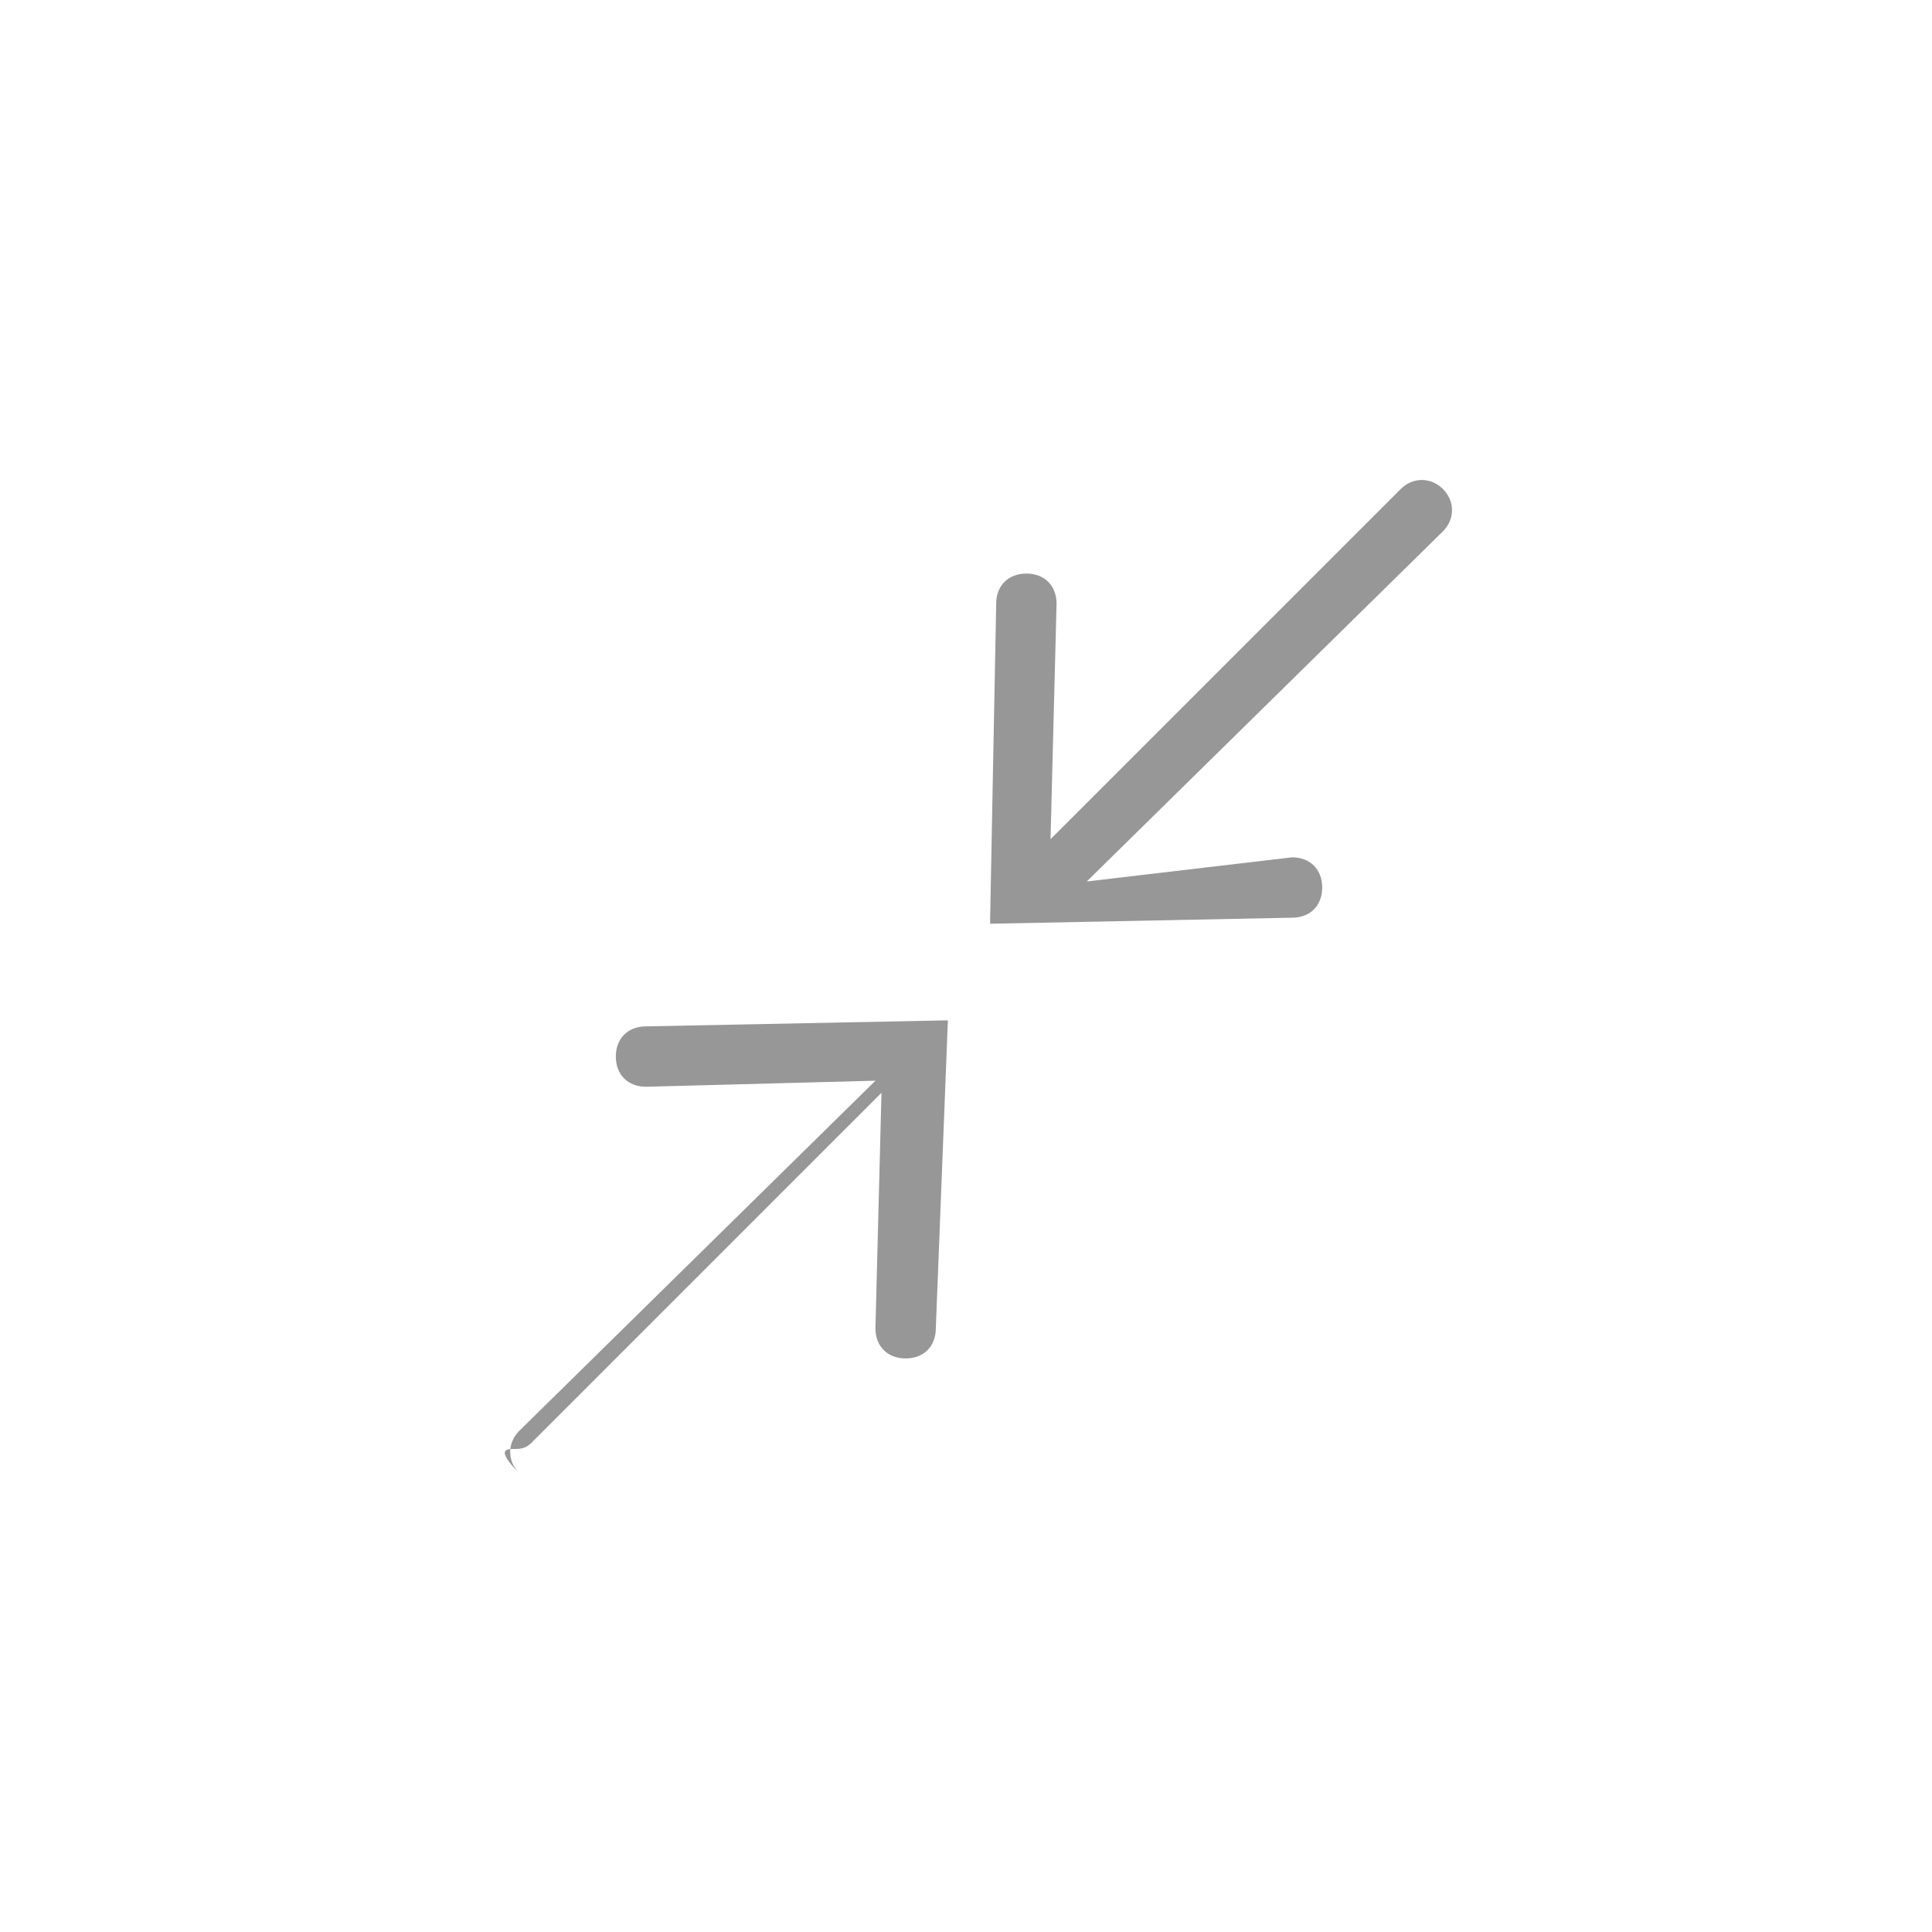
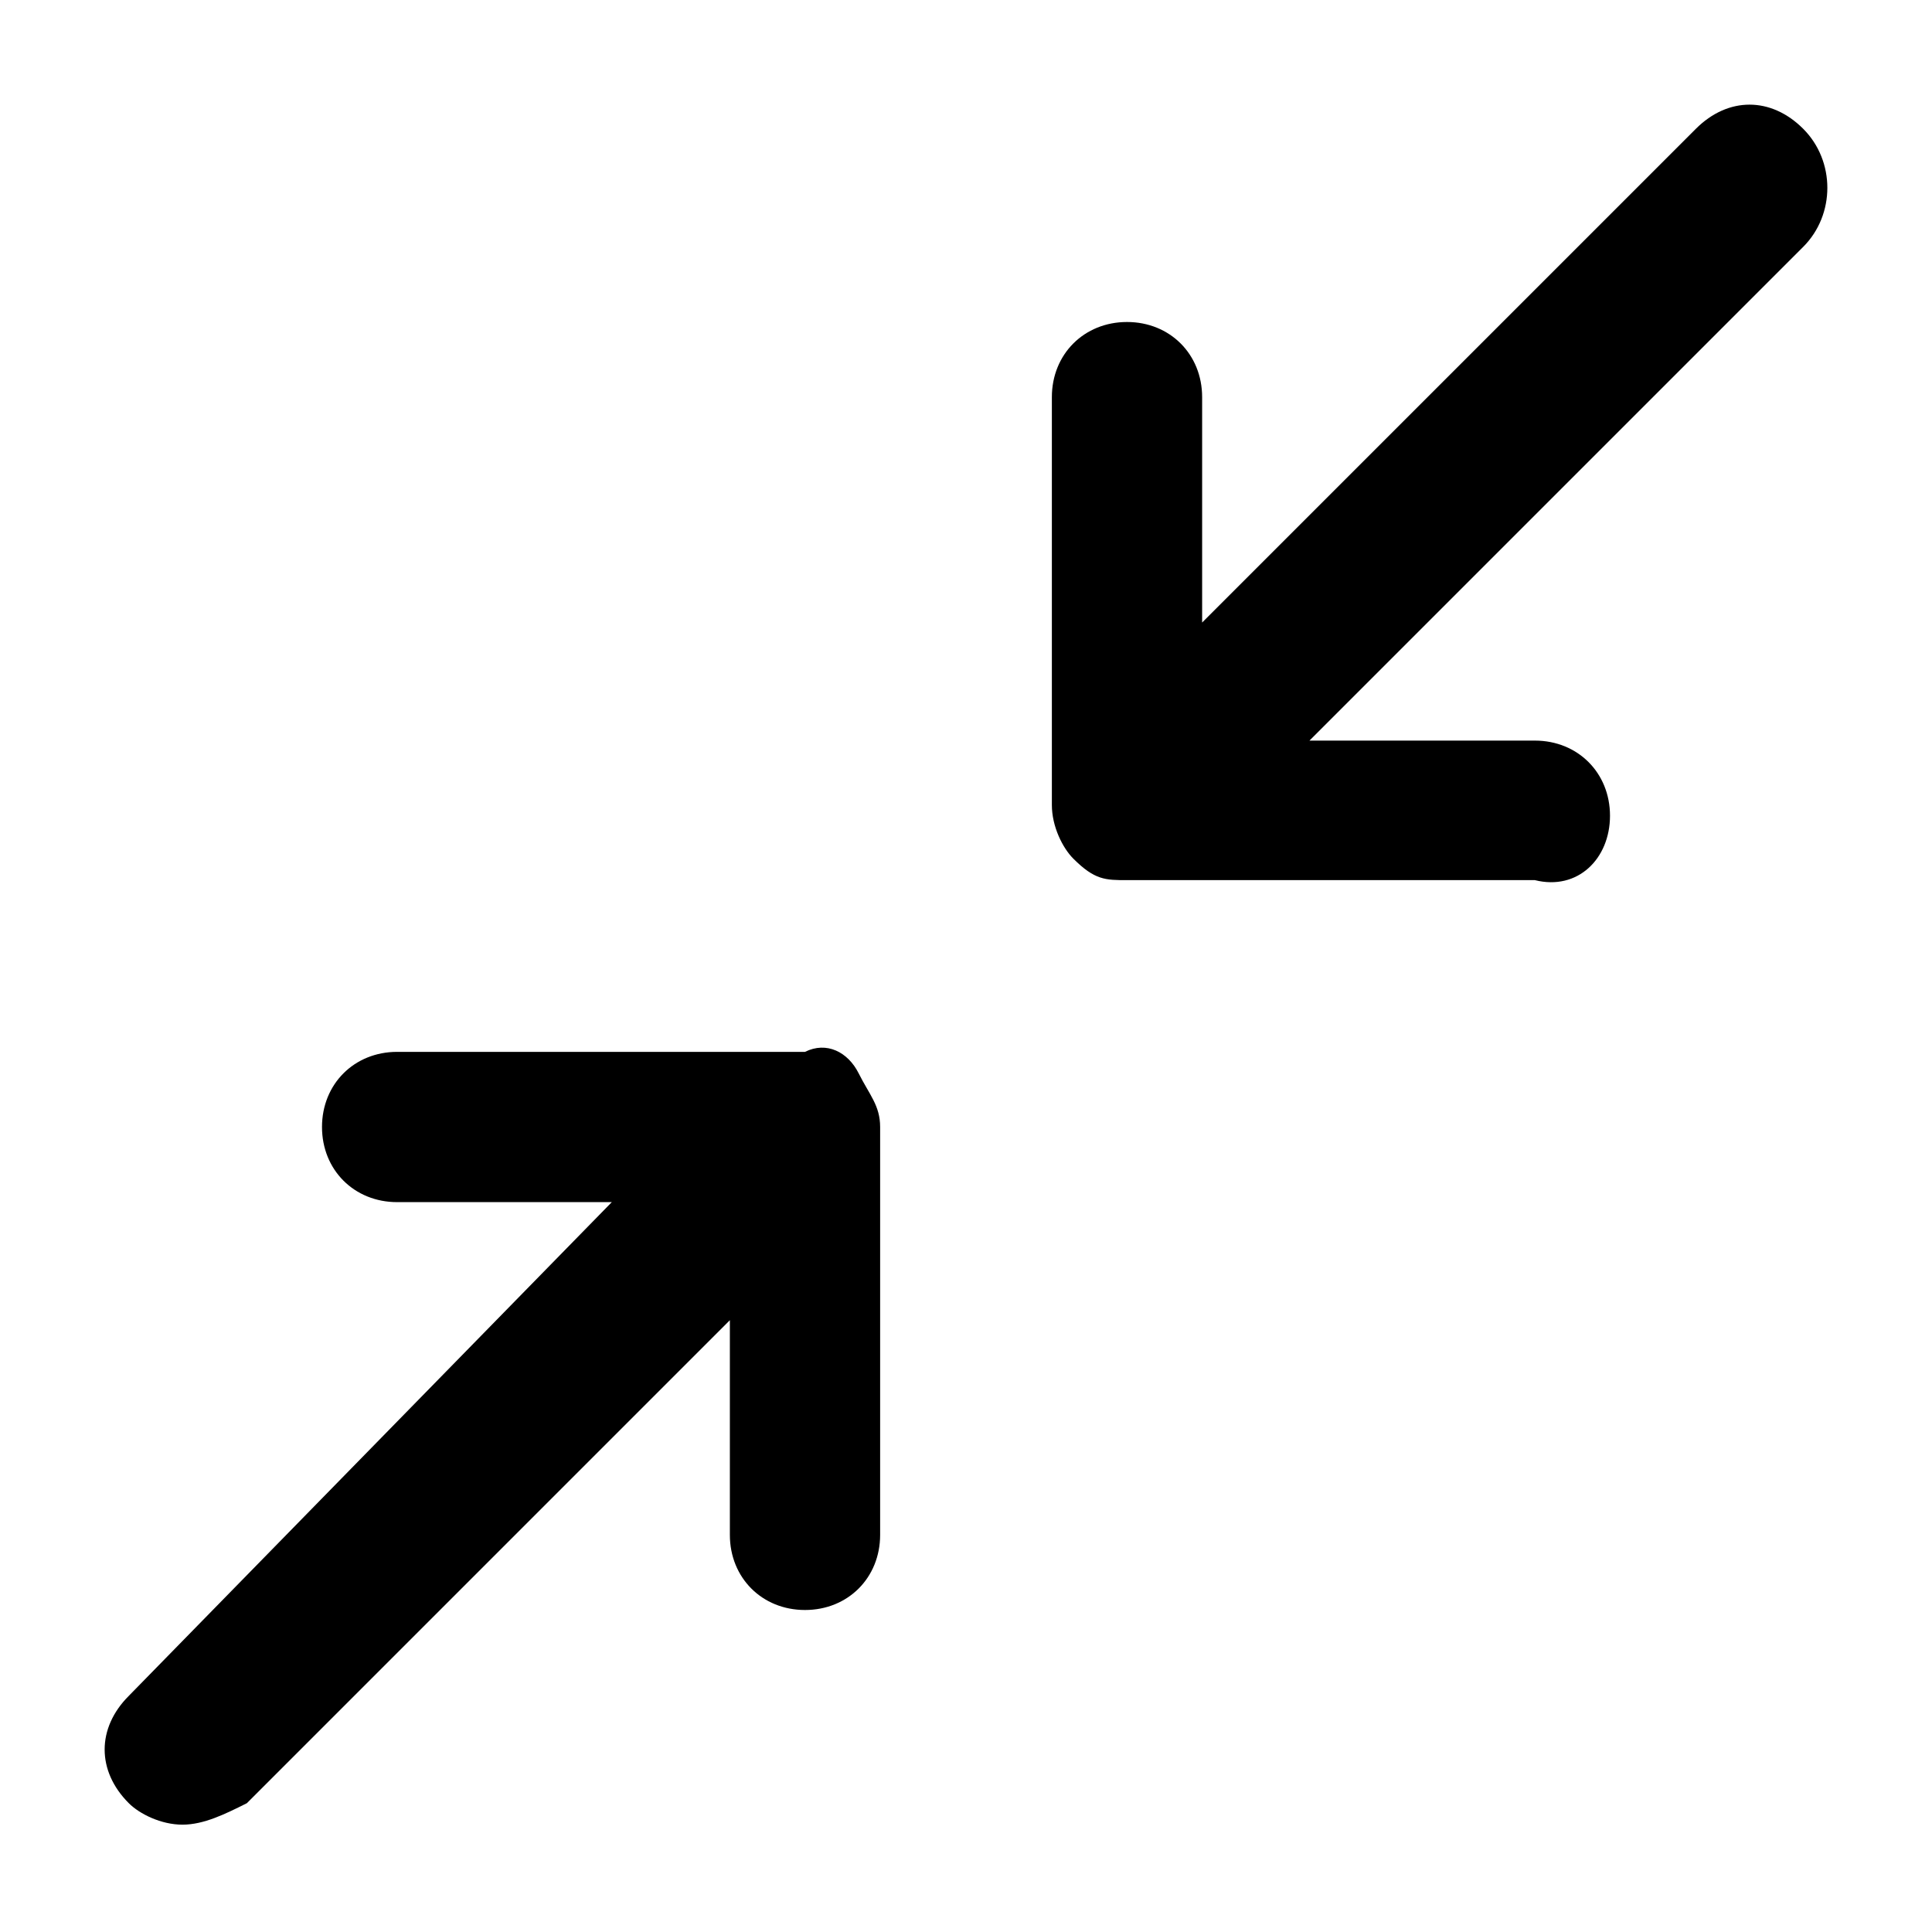
- <svg xmlns="http://www.w3.org/2000/svg" version="1.1" id="Layer_1" x="0px" y="0px" viewBox="0 0 32 32" style="enable-background:new 0 0 32 32;" xml:space="preserve">
-   <style type="text/css">
- 	.st0{fill:#979797;}
- </style>
-   <path class="st0" d="M8.5,24c0.1,0,0.2,0,0.3-0.1l5.8-5.8L14.5,22c0,0.3,0.2,0.5,0.5,0.5h0c0.3,0,0.5-0.2,0.5-0.5l0.2-5.1v0v0v0  c0,0,0,0,0,0c0,0,0,0,0,0c0,0,0,0,0,0c0,0,0,0,0,0c0,0,0,0,0,0c0,0,0,0,0,0l0,0c0,0,0,0,0,0c0,0,0,0,0,0c0,0,0,0,0,0c0,0,0,0,0,0  l0,0c0,0,0,0,0,0c0,0,0,0,0,0l0,0c0,0,0,0,0,0c0,0,0,0,0,0c0,0,0,0,0,0c0,0,0,0,0,0c0,0,0,0,0,0c0,0,0,0,0,0c0,0,0,0,0,0  c0,0,0,0,0,0c0,0,0,0,0,0h0c0,0,0,0,0,0h0h0h0l-5,0.1c-0.3,0-0.5,0.2-0.5,0.5c0,0.3,0.2,0.5,0.5,0.5l3.8-0.1l-5.9,5.8  c-0.2,0.2-0.2,0.5,0,0.7C8.2,24,8.4,24,8.5,24L8.5,24z" />
-   <path class="st0" d="M16.4,15.2L16.4,15.2C16.4,15.2,16.4,15.2,16.4,15.2C16.4,15.2,16.4,15.2,16.4,15.2  C16.4,15.2,16.4,15.2,16.4,15.2c0,0.1,0,0.1,0,0.1c0,0,0,0,0,0c0,0,0,0,0,0l0,0c0,0,0,0,0,0c0,0,0,0,0,0c0,0,0,0,0,0c0,0,0,0,0,0  l0,0c0,0,0,0,0,0c0,0,0,0,0,0l0,0c0,0,0,0,0,0c0,0,0,0,0,0l0,0c0,0,0,0,0,0l0,0c0,0,0,0,0,0c0,0,0,0,0,0c0,0,0,0,0,0c0,0,0,0,0,0  c0,0,0,0,0,0c0,0,0,0,0,0h0h0h0l5-0.1c0.3,0,0.5-0.2,0.5-0.5c0-0.3-0.2-0.5-0.5-0.5L18,14.6l5.9-5.8c0.2-0.2,0.2-0.5,0-0.7  c-0.2-0.2-0.5-0.2-0.7,0l-5.8,5.8l0.1-3.9c0-0.3-0.2-0.5-0.5-0.5c-0.3,0-0.5,0.2-0.5,0.5L16.4,15.2L16.4,15.2L16.4,15.2L16.4,15.2z" />
+ <svg xmlns="http://www.w3.org/2000/svg" version="1.1" id="Layer_1" x="0px" y="0px" viewBox="0 0 18 18" style="enable-background:new 0 0 18 18;" xml:space="preserve">
+   <path d="M8,10c0.1,0.2,0.2,0.3,0.2,0.5v3.8c0,0.4-0.3,0.7-0.7,0.7l0,0c-0.4,0-0.7-0.3-0.7-0.7v-2l-4.5,4.5C2.1,16.9,1.9,17,1.7,17  s-0.4-0.1-0.5-0.2c-0.3-0.3-0.3-0.7,0-1l4.5-4.6h-2c-0.4,0-0.7-0.3-0.7-0.7c0-0.4,0.3-0.7,0.7-0.7h3.8C7.7,9.7,7.9,9.8,8,10L8,10z   M16.8,1.2c-0.3-0.3-0.7-0.3-1,0l-4.6,4.6V3.7c0-0.4-0.3-0.7-0.7-0.7c-0.4,0-0.7,0.3-0.7,0.7v3.8c0,0.2,0.1,0.4,0.2,0.5  c0.2,0.2,0.3,0.2,0.5,0.2h3.8C14.7,8.3,15,8,15,7.6c0-0.4-0.3-0.7-0.7-0.7h-2.1l4.6-4.6C17.1,2,17.1,1.5,16.8,1.2L16.8,1.2z" />
</svg>
